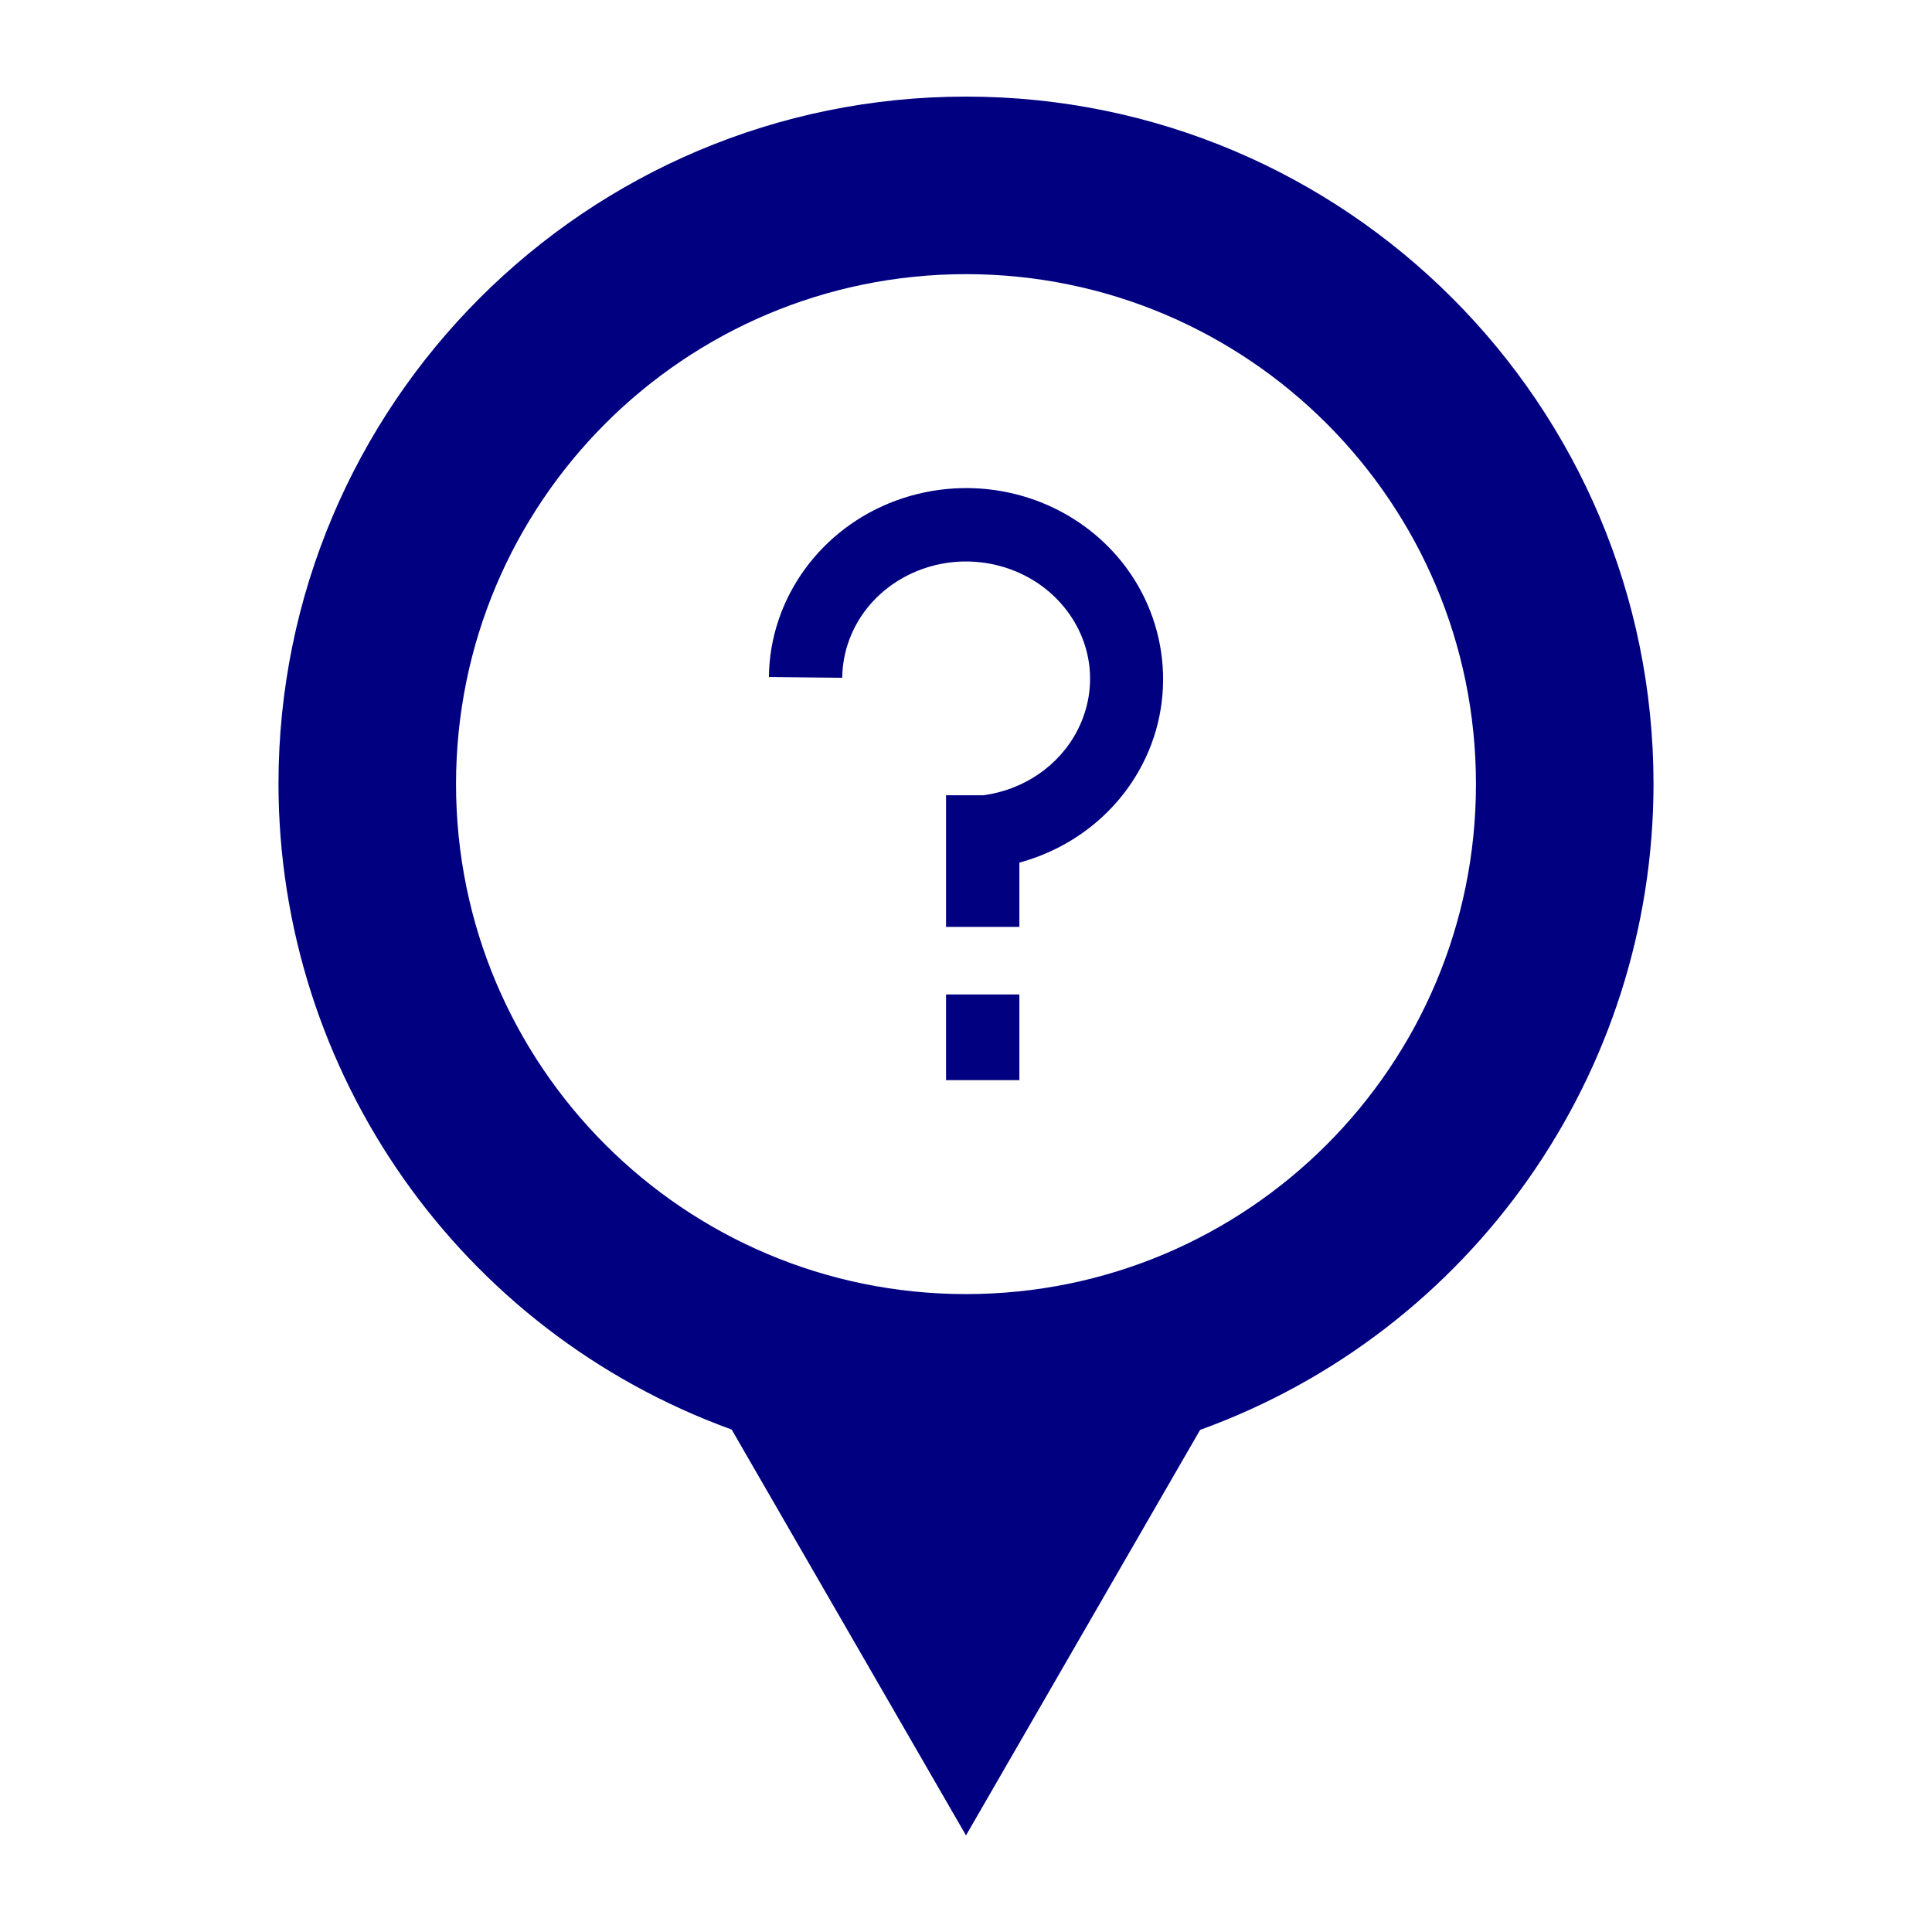
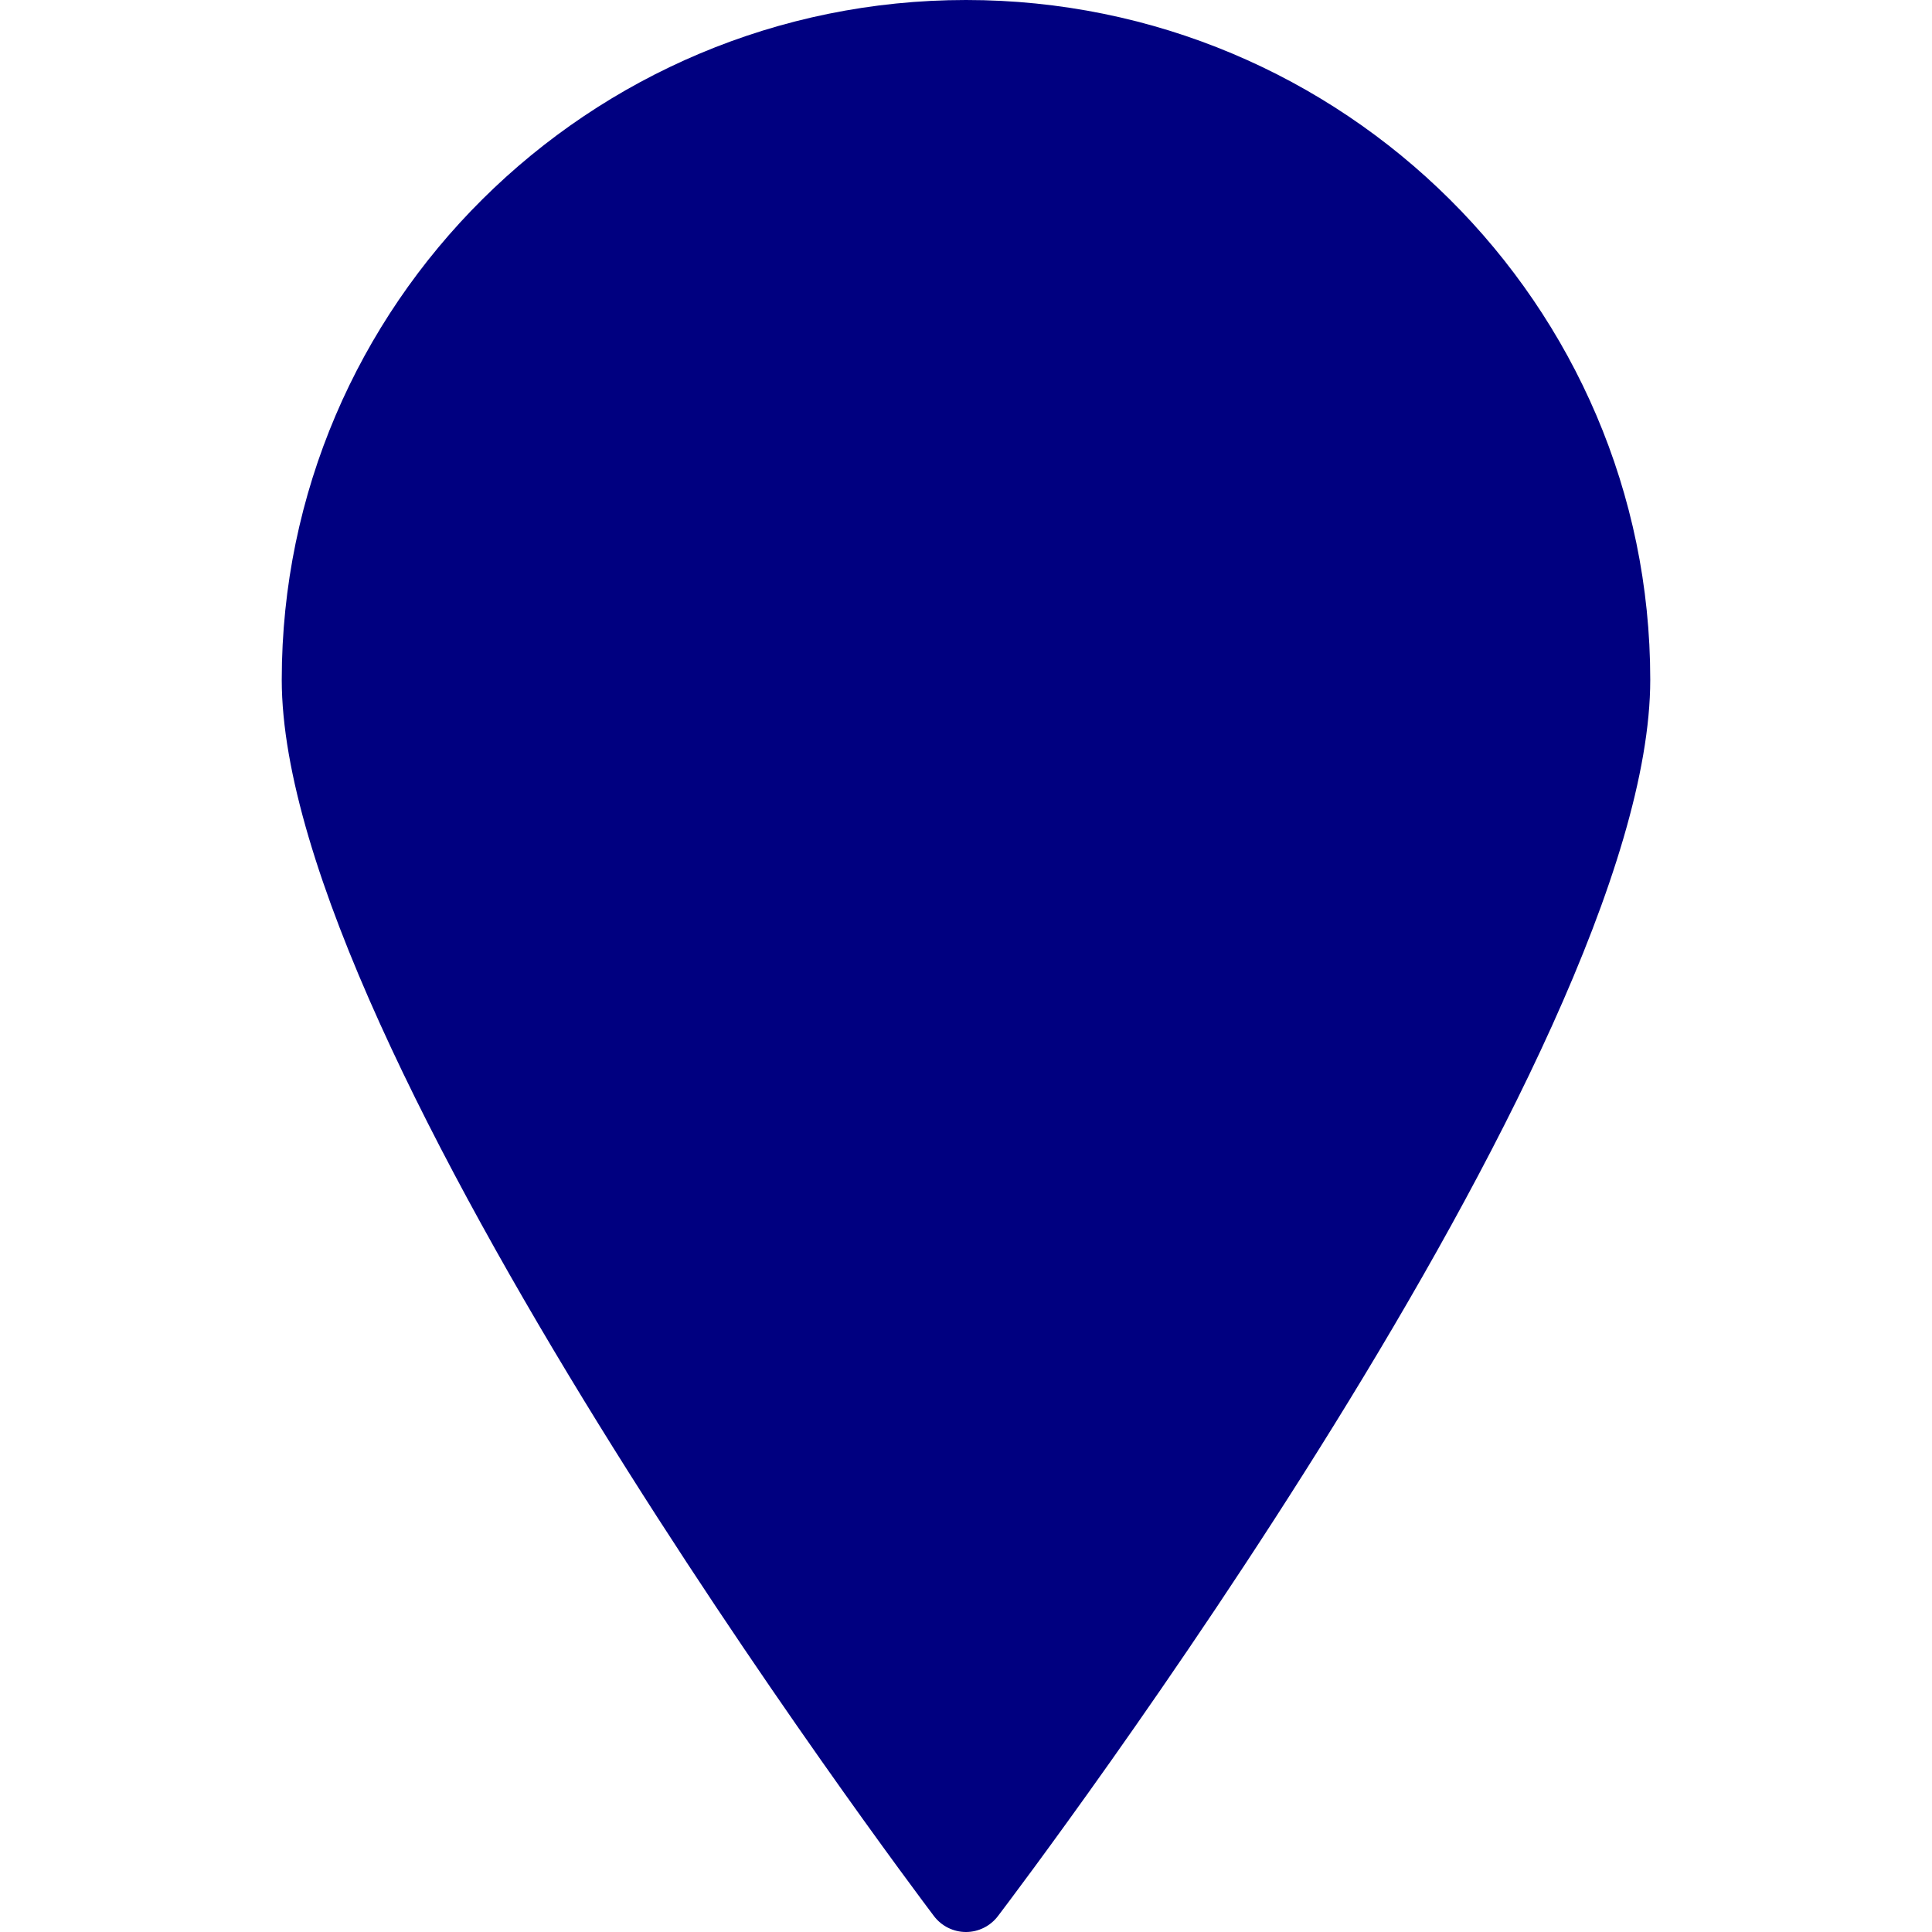
- <svg xmlns="http://www.w3.org/2000/svg" height="25px" width="25px" fill="000080" viewBox="0 0 100 100" version="1.1" x="0px" y="0px">
-   <g transform="translate(0,-952.3622)">
-     <path style="opacity:1;fill:#000080;fill-opacity:1;stroke:none;stroke-width:4;stroke-linecap:butt;stroke-linejoin:miter;stroke-miterlimit:4;stroke-dasharray:none;stroke-dashoffset:0;stroke-opacity:1" d="m 50,957.362 a 35.586,35.586 0 0 0 -35.586,35.586 35.586,35.586 0 0 0 23.458,33.408 l 12.128,21.006 12.118,-20.989 A 35.586,35.586 0 0 0 85.586,992.948 35.586,35.586 0 0 0 50,957.362 Z m 0,9.19 a 26.396,26.396 0 0 1 26.396,26.396 26.396,26.396 0 0 1 -26.396,26.396 26.396,26.396 0 0 1 -26.396,-26.396 26.396,26.396 0 0 1 26.396,-26.396 z" />
-     <path style="color:#000000;font-style:normal;font-variant:normal;font-weight:normal;font-stretch:normal;font-size:medium;line-height:normal;font-family:sans-serif;text-indent:0;text-align:start;text-decoration:none;text-decoration-line:none;text-decoration-style:solid;text-decoration-color:#000000;letter-spacing:normal;word-spacing:normal;text-transform:none;direction:ltr;block-progression:tb;writing-mode:lr-tb;baseline-shift:baseline;text-anchor:start;white-space:normal;clip-rule:nonzero;display:inline;overflow:visible;visibility:visible;opacity:1;isolation:auto;mix-blend-mode:normal;color-interpolation:sRGB;color-interpolation-filters:linearRGB;solid-color:#000000;solid-opacity:1;fill:#000080;fill-opacity:1;fill-rule:nonzero;stroke:none;stroke-width:40;stroke-linecap:butt;stroke-linejoin:miter;stroke-miterlimit:4;stroke-dasharray:none;stroke-dashoffset:0;stroke-opacity:1;color-rendering:auto;image-rendering:auto;shape-rendering:auto;text-rendering:auto;enable-background:accumulate" d="m 49.947,977.626 c -0.188,0.002 -0.377,0.007 -0.565,0.018 -1.006,0.06 -2.012,0.265 -2.987,0.621 -3.9,1.426 -6.555,5.051 -6.597,9.139 l 3.796,0.04 c 0.026,-2.475 1.617,-4.704 4.105,-5.614 2.488,-0.91 5.311,-0.252 7.075,1.612 1.764,1.864 2.142,4.494 0.99,6.73 -0.941,1.827 -2.781,3.077 -4.875,3.354 l -1.922,0 0,6.813 3.796,0 0,-3.328 c 2.713,-0.737 5.059,-2.545 6.375,-5.101 1.879,-3.647 1.225,-8.083 -1.607,-11.077 -1.992,-2.105 -4.76,-3.224 -7.583,-3.208 z" />
-     <path style="color:#000000;font-style:normal;font-variant:normal;font-weight:normal;font-stretch:normal;font-size:medium;line-height:normal;font-family:sans-serif;text-indent:0;text-align:start;text-decoration:none;text-decoration-line:none;text-decoration-style:solid;text-decoration-color:#000000;letter-spacing:normal;word-spacing:normal;text-transform:none;direction:ltr;block-progression:tb;writing-mode:lr-tb;baseline-shift:baseline;text-anchor:start;white-space:normal;clip-rule:nonzero;display:inline;overflow:visible;visibility:visible;opacity:1;isolation:auto;mix-blend-mode:normal;color-interpolation:sRGB;color-interpolation-filters:linearRGB;solid-color:#000000;solid-opacity:1;fill:#000080;fill-opacity:1;fill-rule:nonzero;stroke:none;stroke-width:40;stroke-linecap:butt;stroke-linejoin:miter;stroke-miterlimit:4;stroke-dasharray:none;stroke-dashoffset:0;stroke-opacity:1;color-rendering:auto;image-rendering:auto;shape-rendering:auto;text-rendering:auto;enable-background:accumulate" d="m 48.967,1003.835 0,4.435 3.796,0 0,-4.435 -3.796,0 z" />
-   </g>
+ <svg xmlns="http://www.w3.org/2000/svg" height="15px" width="15px" fill="#000080" version="1.1" x="0px" y="0px" viewBox="0 0 96 96" enable-background="new 0 0 96 96" xml:space="preserve">
+   <path d="M48,96L48,96c-0.628,0-1.22-0.296-1.596-0.796C45.08,93.452,14,52.1,14,33.776C14,15.152,29.252,0,48,0  c18.752,0,34,15.148,34,33.772c0,18.576-31.084,59.692-32.412,61.436C49.212,95.704,48.624,96,48,96z" />
</svg>
